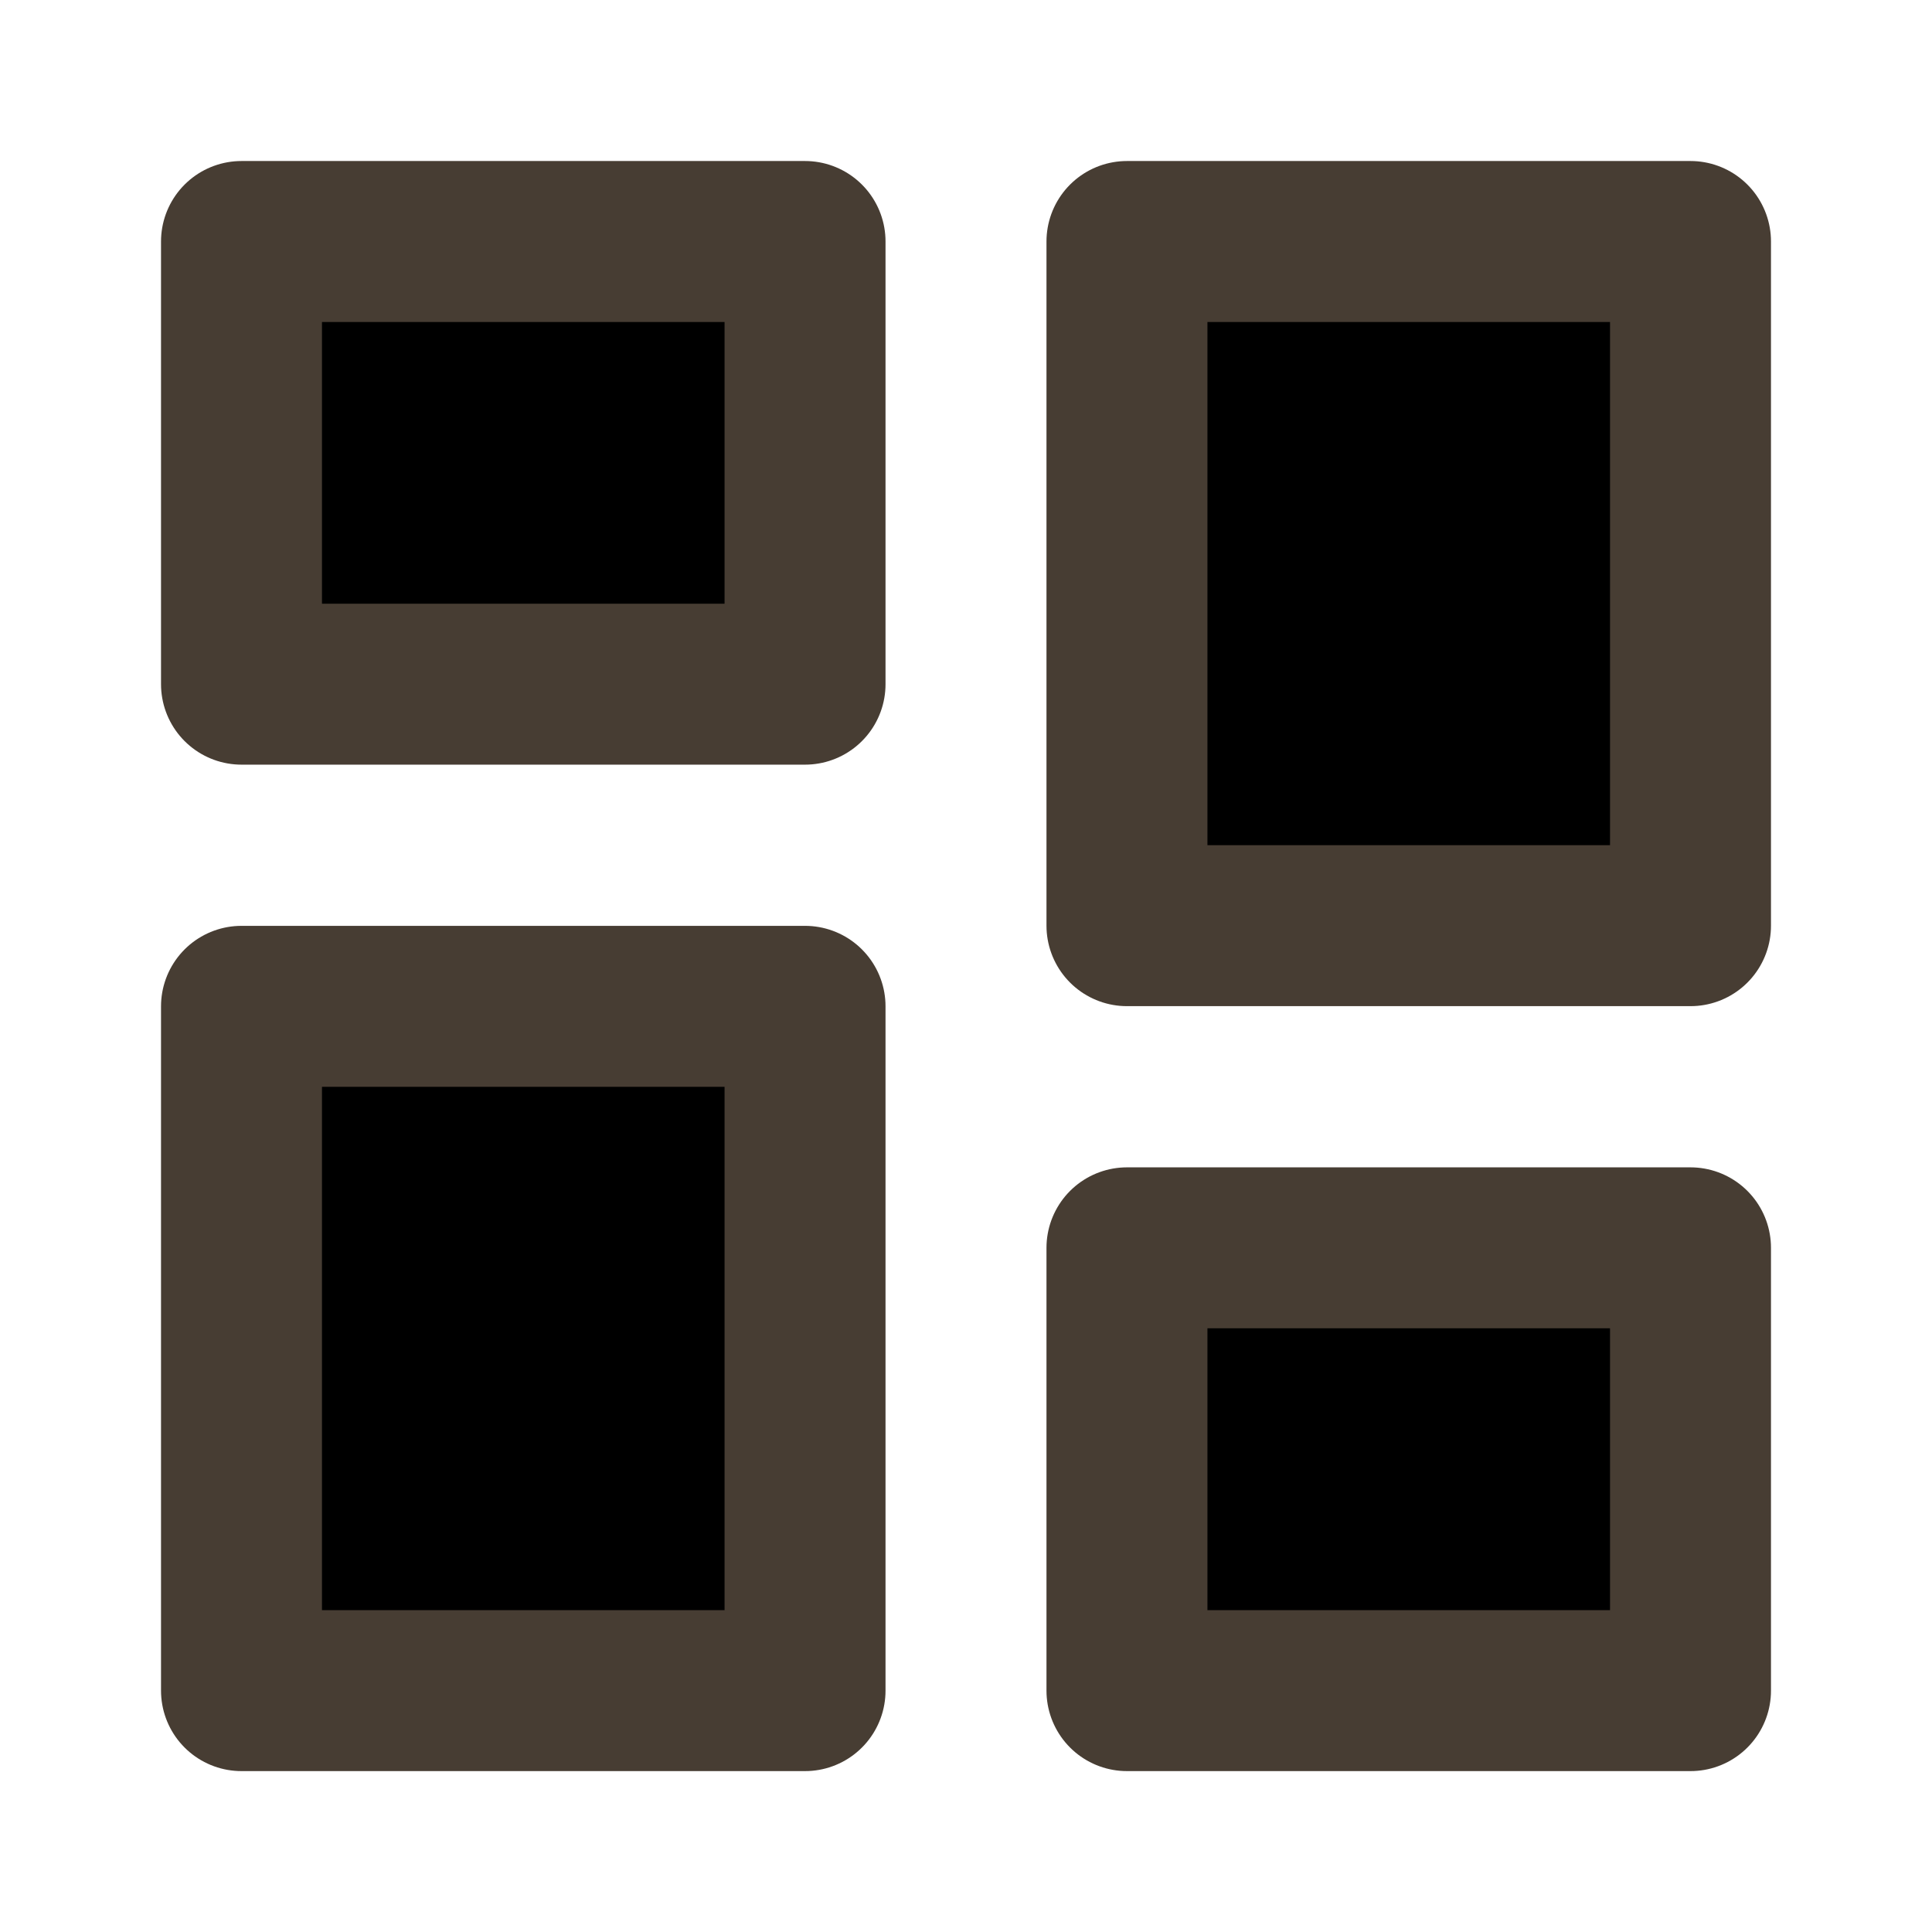
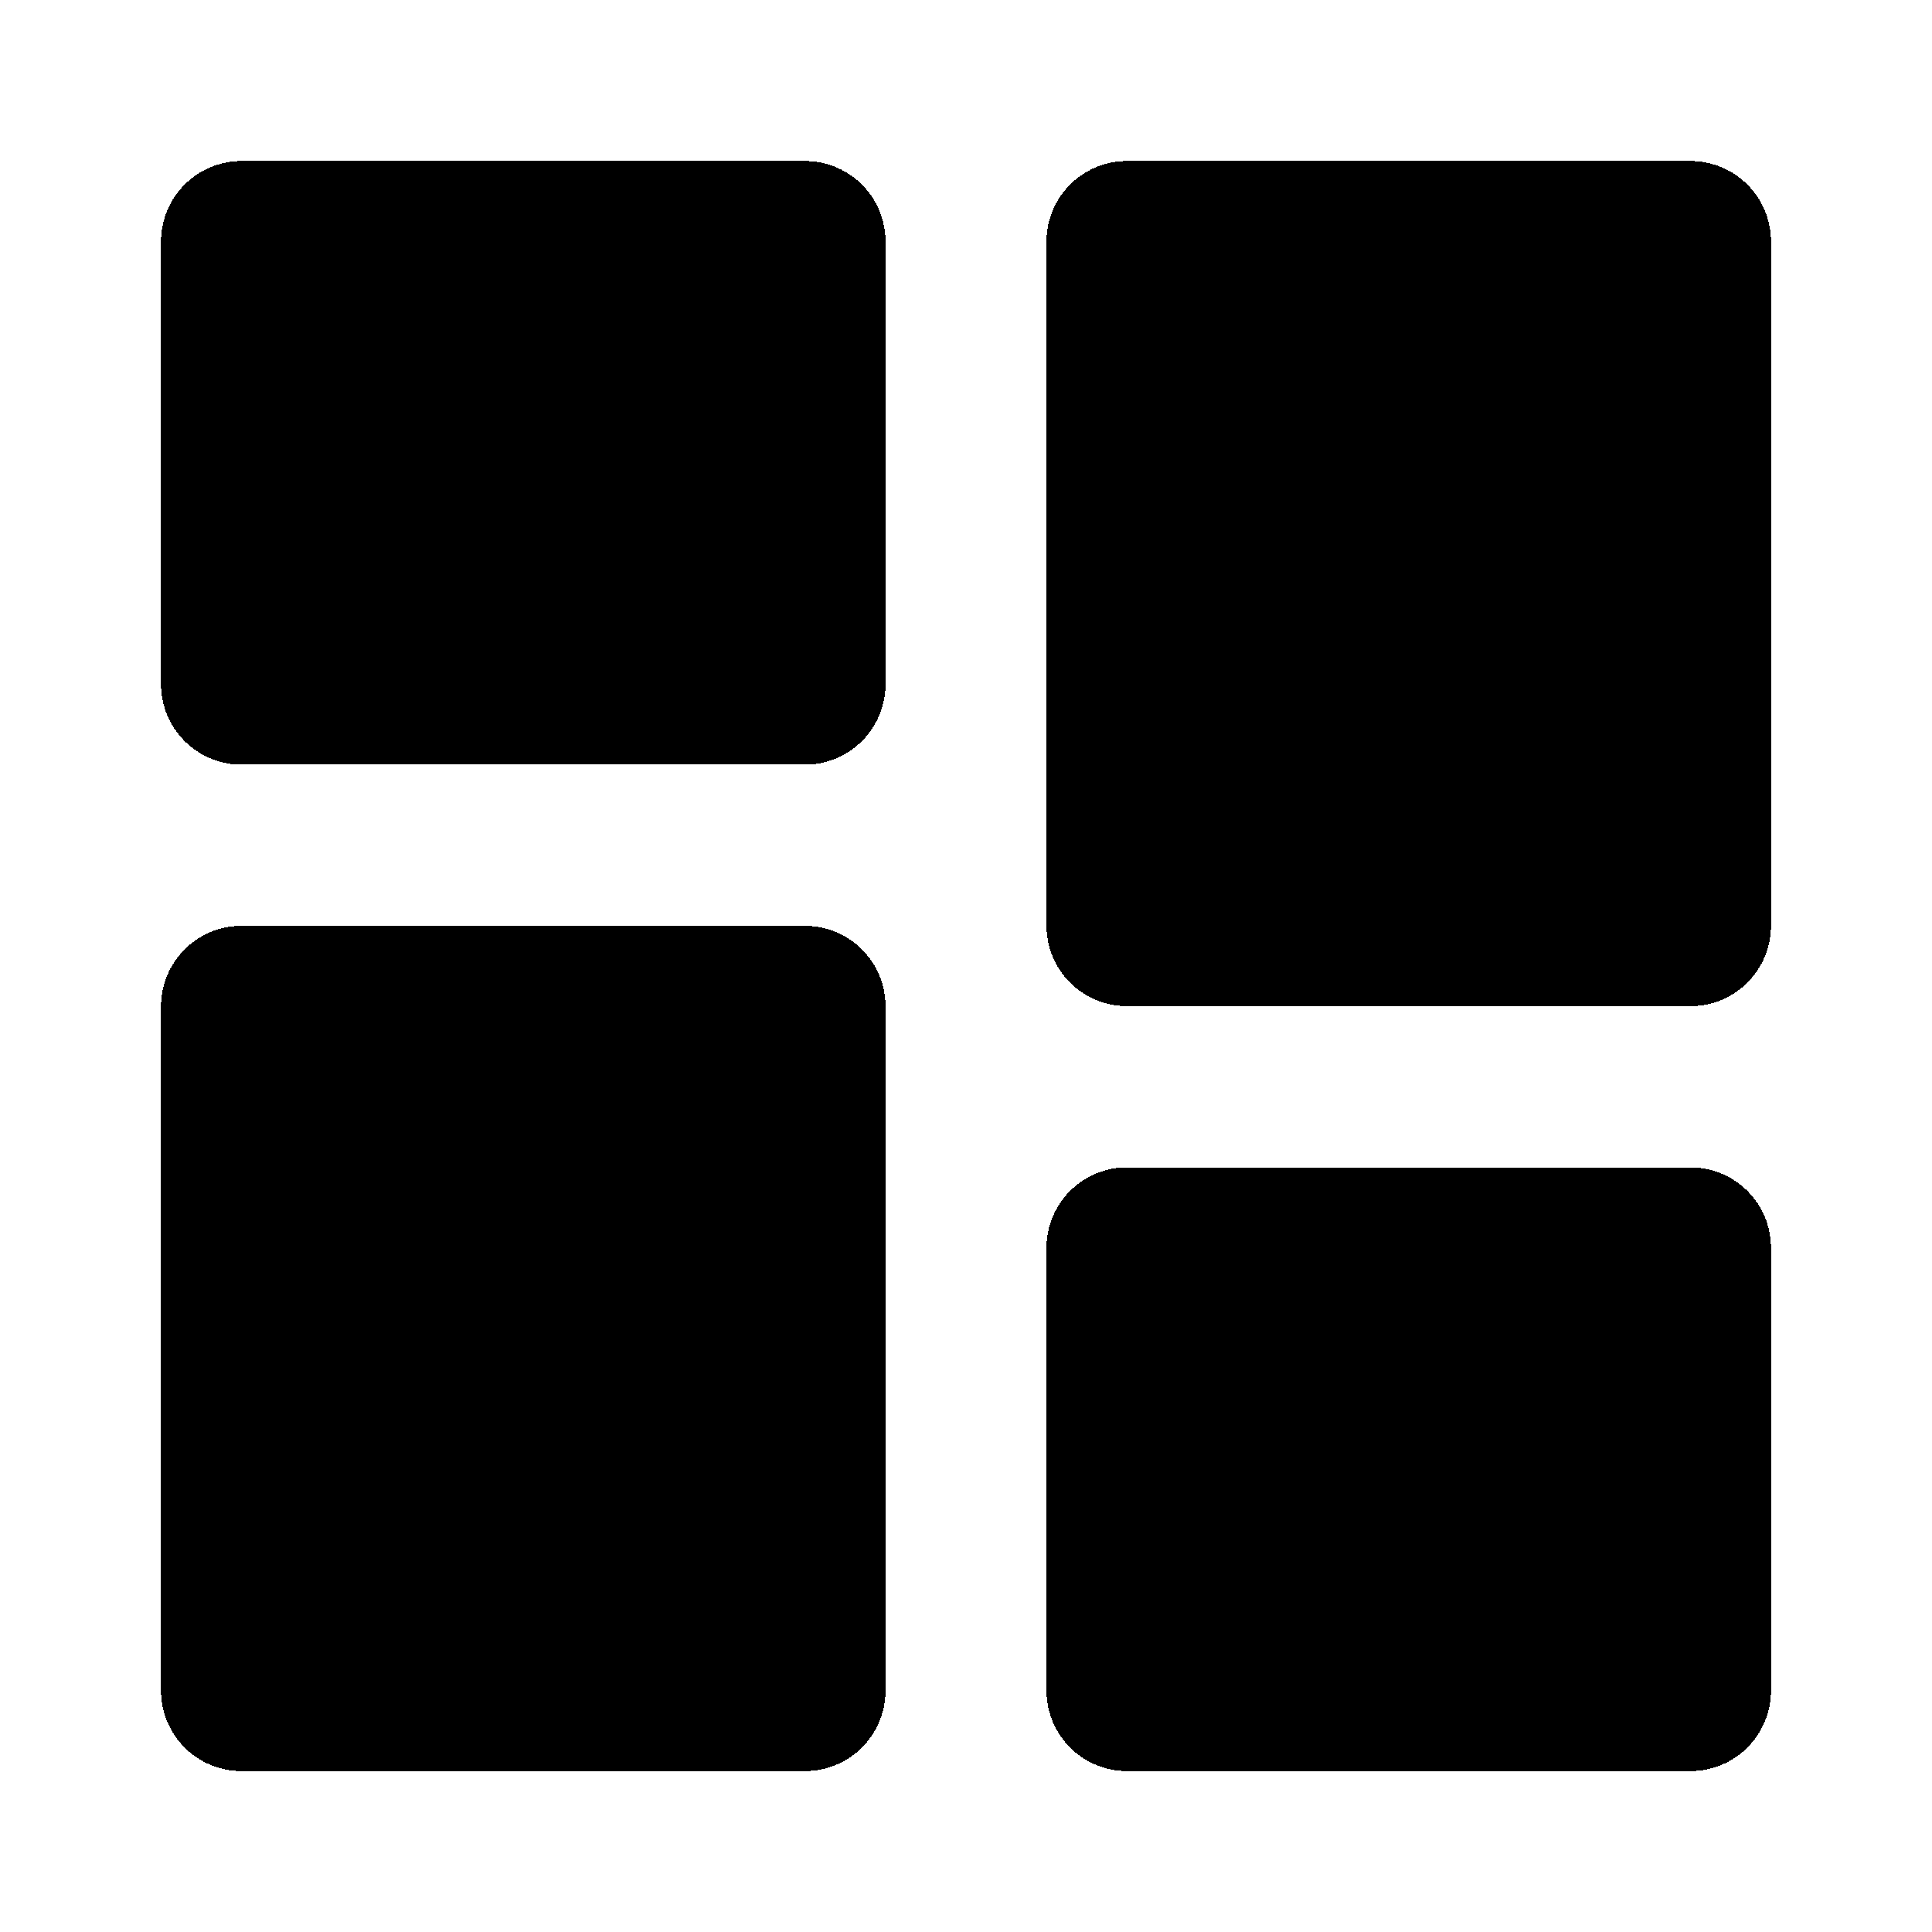
- <svg xmlns="http://www.w3.org/2000/svg" width="16" height="16" viewBox="0 0 16 16" fill="currentColor">
-   <path d="M6.667 2L2 2L2 5.666L6.667 5.666L6.667 2Z" stroke="rgba(71, 61, 51, 1)" stroke-width="1.333" stroke-linejoin="round" fill="currentColor" />
-   <path d="M14 10.334L9.333 10.334L9.333 14.001L14 14.001L14 10.334Z" stroke="rgba(71, 61, 51, 1)" stroke-width="1.333" stroke-linejoin="round" fill="currentColor" />
-   <path d="M14 2L9.333 2L9.333 7.666L14 7.666L14 2Z" stroke="rgba(71, 61, 51, 1)" stroke-width="1.333" stroke-linejoin="round" fill="currentColor" />
-   <path d="M6.667 8.334L2 8.334L2 14.001L6.667 14.001L6.667 8.334Z" stroke="rgba(71, 61, 51, 1)" stroke-width="1.333" stroke-linejoin="round" fill="currentColor" />
+ <svg xmlns="http://www.w3.org/2000/svg" width="16" height="16" viewBox="0 0 16 16" fill="currentColor" shape-rendering="crispEdges">
+   <path d="M6.667 2L2 2L2 5.666L6.667 5.666L6.667 2Z" stroke="currentColor" stroke-width="1.333" stroke-linejoin="round" fill="currentColor" />
+   <path d="M14 10.334L9.333 10.334L9.333 14.001L14 14.001L14 10.334Z" stroke="currentColor" stroke-width="1.333" stroke-linejoin="round" fill="currentColor" />
+   <path d="M14 2L9.333 2L9.333 7.666L14 7.666L14 2Z" stroke="currentColor" stroke-width="1.333" stroke-linejoin="round" fill="currentColor" />
+   <path d="M6.667 8.334L2 8.334L2 14.001L6.667 14.001L6.667 8.334Z" stroke="currentColor" stroke-width="1.333" stroke-linejoin="round" fill="currentColor" />
</svg>
